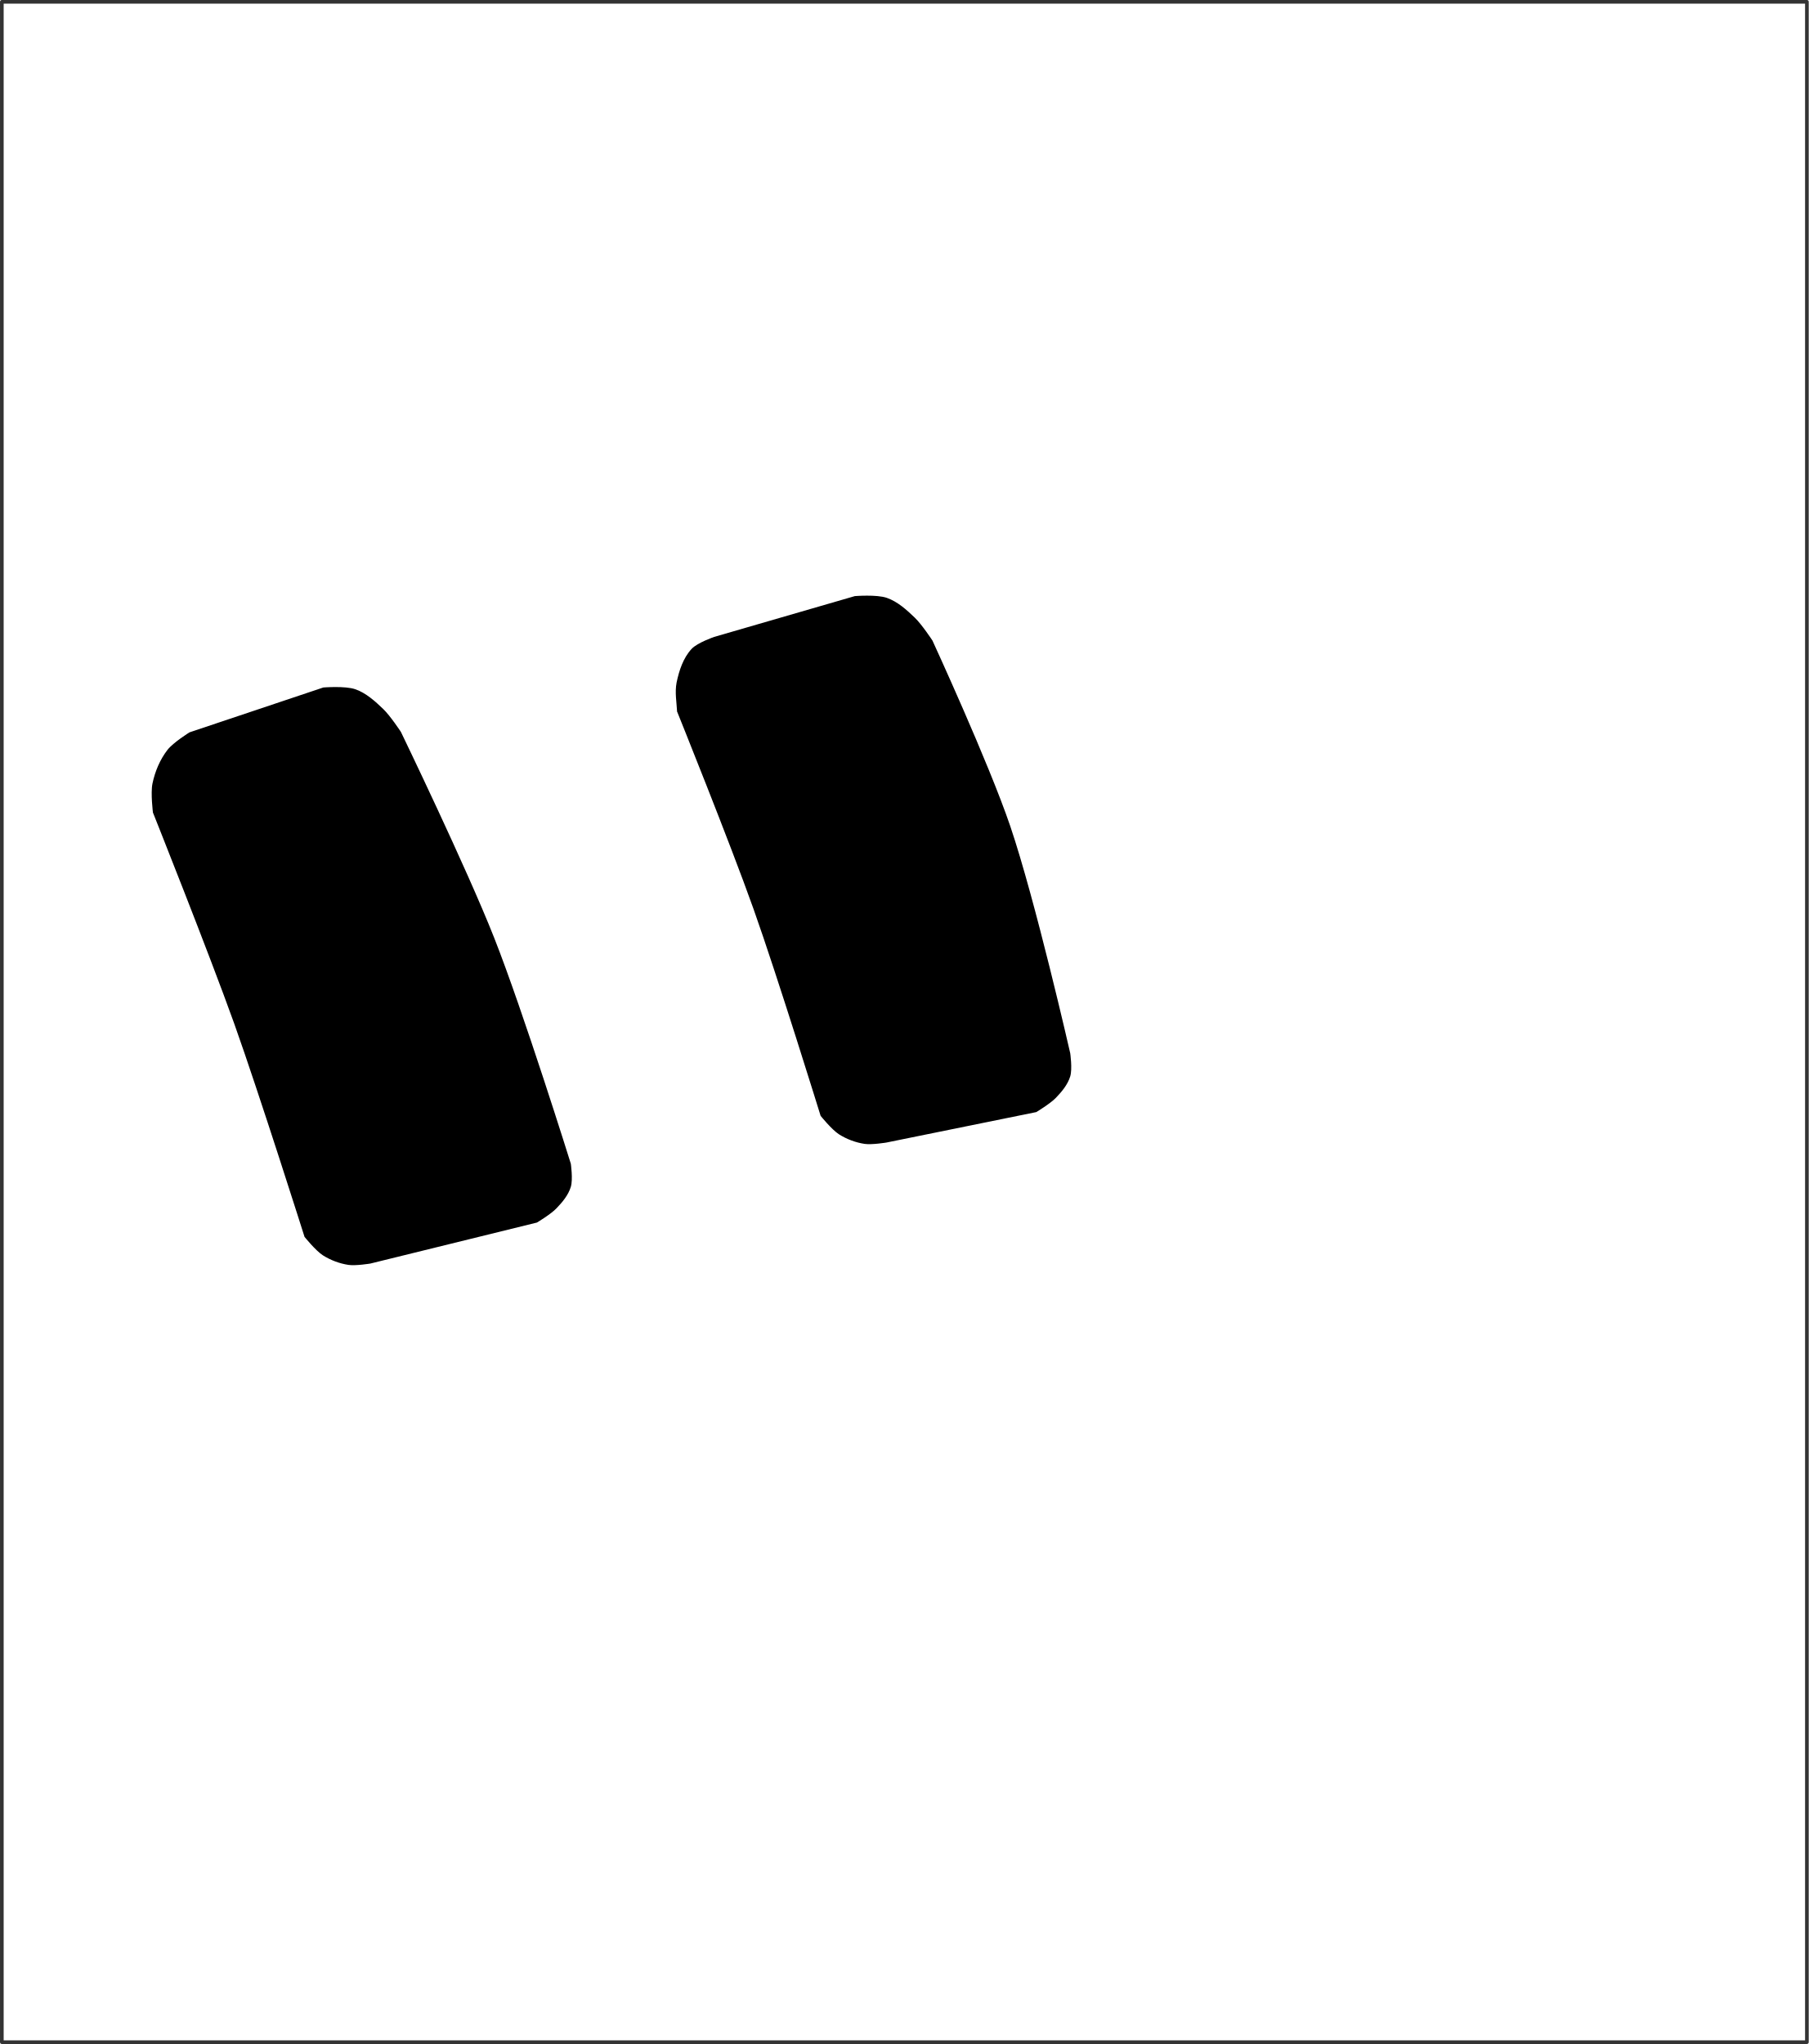
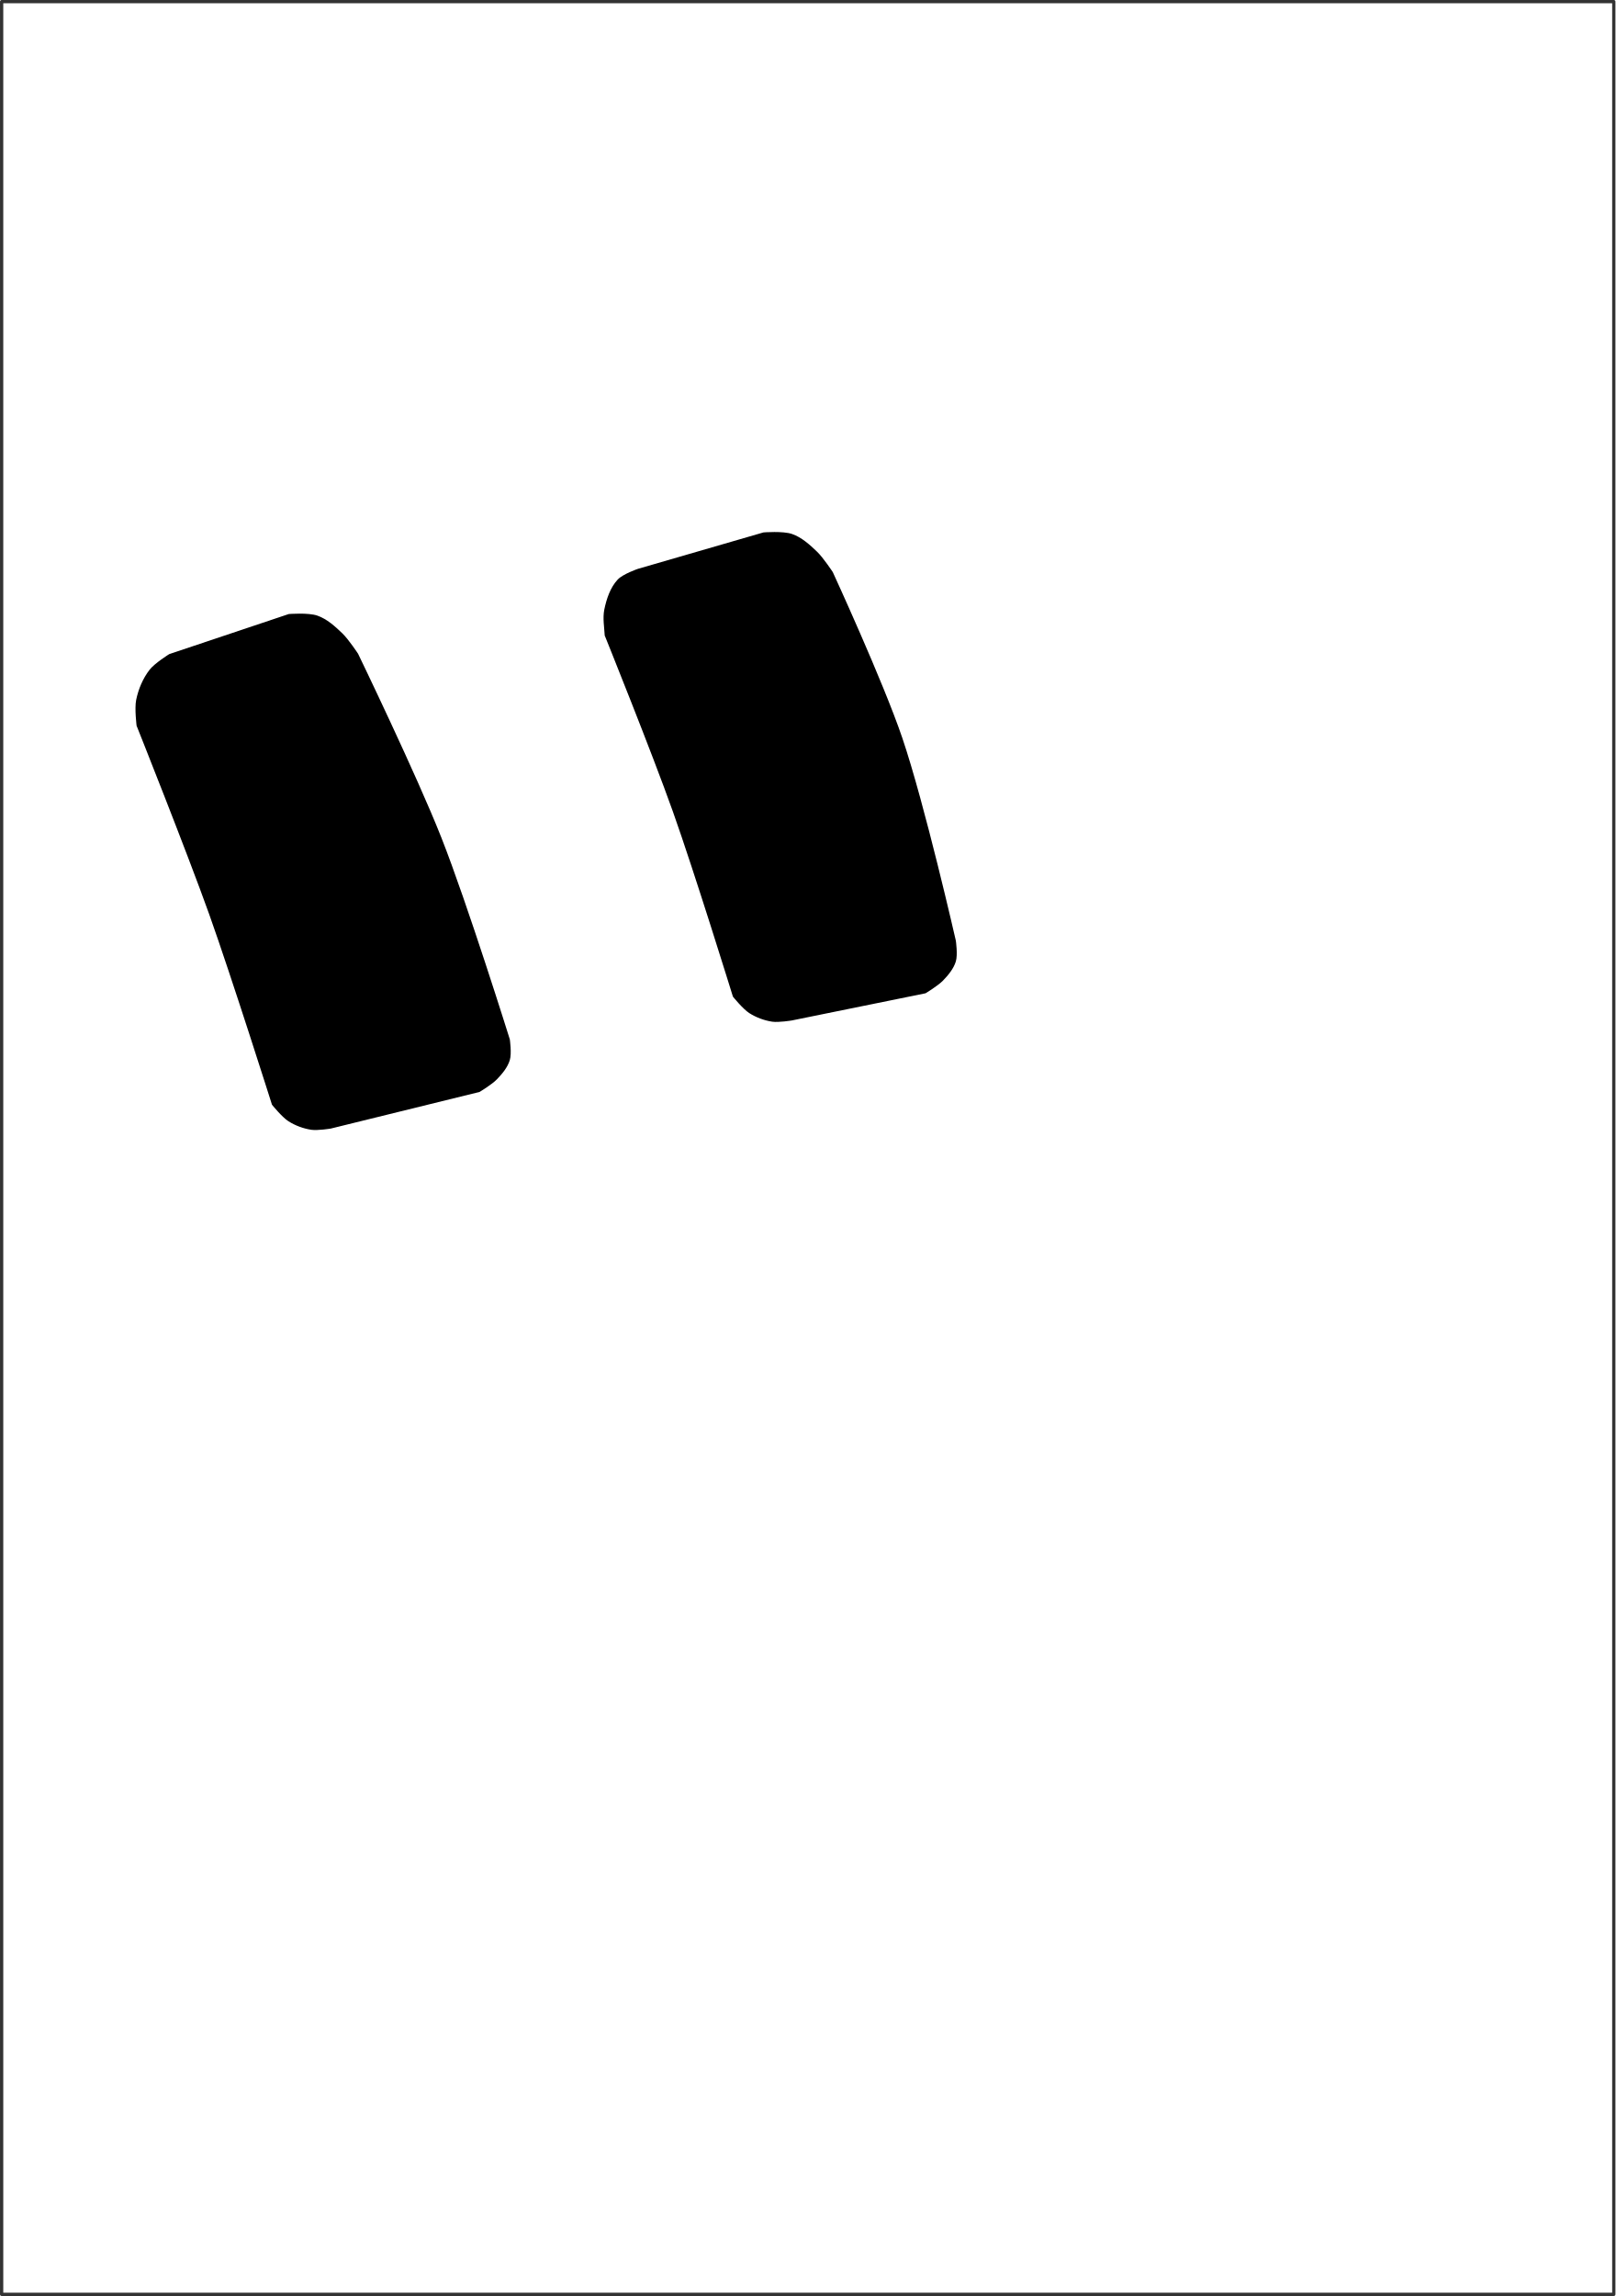
- <svg xmlns="http://www.w3.org/2000/svg" width="17.341mm" height="19.593mm" viewBox="0 0 17.341 19.593" version="1.1" id="svg8">
+ <svg xmlns="http://www.w3.org/2000/svg" width="17.341mm" height="24.641mm" viewBox="0 0 17.341 24.641" version="1.1" id="svg8">
  <defs id="defs2" />
-   <g id="layer4" transform="translate(-87.04541,-20.00171)">
-     <rect style="opacity:0.8;fill:none;fill-opacity:1;stroke:#000000;stroke-width:0.035;stroke-linecap:butt;stroke-linejoin:round;stroke-miterlimit:4;stroke-dasharray:none;stroke-dashoffset:0;stroke-opacity:1;paint-order:normal" id="rect911" width="17.306" height="19.558" x="87.063" y="20.019" />
-     <g transform="translate(-14.59896,-132.1903)" style="display:inline;stroke:none;fill:#000000;fill-opacity:1" id="g896">
+   <g id="layer4" style="display:inline" transform="translate(-87.04541,-20.00171)">
+     <rect style="opacity:0.8;fill:none;fill-opacity:1;stroke:#000000;stroke-width:0.035;stroke-linecap:butt;stroke-linejoin:round;stroke-miterlimit:4;stroke-dasharray:none;stroke-dashoffset:0;stroke-opacity:1;paint-order:normal" id="rect911" width="17.306" height="24.606" x="87.063" y="20.019" />
+     <g transform="translate(-14.59896,-132.1903)" style="display:inline;fill:#000000;fill-opacity:1;stroke:none" id="g896">
      <path id="path832" d="m 103.112,159.984 c 0,0 0.535,1.341 0.778,2.02 0.241,0.676 0.674,2.044 0.674,2.044 0,0 0.106,0.132 0.176,0.177 0.074,0.047 0.16,0.079 0.246,0.092 0.069,0.01 0.209,-0.013 0.209,-0.013 l 1.597,-0.393 c 0,0 0.134,-0.08 0.187,-0.136 0.057,-0.059 0.114,-0.127 0.138,-0.206 0.022,-0.071 1.3e-4,-0.222 1.3e-4,-0.222 0,0 -0.455,-1.457 -0.735,-2.166 -0.265,-0.672 -0.894,-1.973 -0.894,-1.973 0,0 -0.102,-0.155 -0.169,-0.219 -0.079,-0.076 -0.165,-0.154 -0.268,-0.19 -0.097,-0.034 -0.307,-0.017 -0.307,-0.017 l -1.283,0.43 c 0,0 -0.156,0.097 -0.211,0.168 -0.072,0.093 -0.12,0.207 -0.144,0.323 -0.019,0.092 0.005,0.282 0.005,0.282 z" style="fill:#000000;stroke:none;stroke-width:0.035;stroke-linecap:butt;stroke-linejoin:miter;stroke-miterlimit:4;stroke-dasharray:none;stroke-opacity:1;fill-opacity:1" />
      <path style="fill:#000000;stroke:none;stroke-width:0.035;stroke-linecap:butt;stroke-linejoin:miter;stroke-miterlimit:4;stroke-dasharray:none;stroke-opacity:1;fill-opacity:1" d="m 108.137,159.015 c 0,0 0.505,1.252 0.731,1.888 0.233,0.655 0.644,1.985 0.644,1.985 0,0 0.106,0.132 0.176,0.177 0.074,0.047 0.16,0.079 0.246,0.092 0.069,0.01 0.209,-0.013 0.209,-0.013 l 1.437,-0.292 c 0,0 0.134,-0.081 0.187,-0.136 0.057,-0.059 0.114,-0.127 0.138,-0.206 0.022,-0.071 1.3e-4,-0.222 1.3e-4,-0.222 0,0 -0.334,-1.467 -0.575,-2.177 -0.207,-0.609 -0.746,-1.779 -0.746,-1.779 0,0 -0.102,-0.155 -0.169,-0.219 -0.079,-0.076 -0.165,-0.154 -0.268,-0.19 -0.097,-0.034 -0.307,-0.017 -0.307,-0.017 l -1.348,0.391 c 0,0 -0.161,0.055 -0.217,0.115 -0.08,0.086 -0.12,0.207 -0.144,0.323 -0.018,0.093 3e-4,0.189 0.005,0.282 z" id="path892" />
    </g>
  </g>
</svg>
